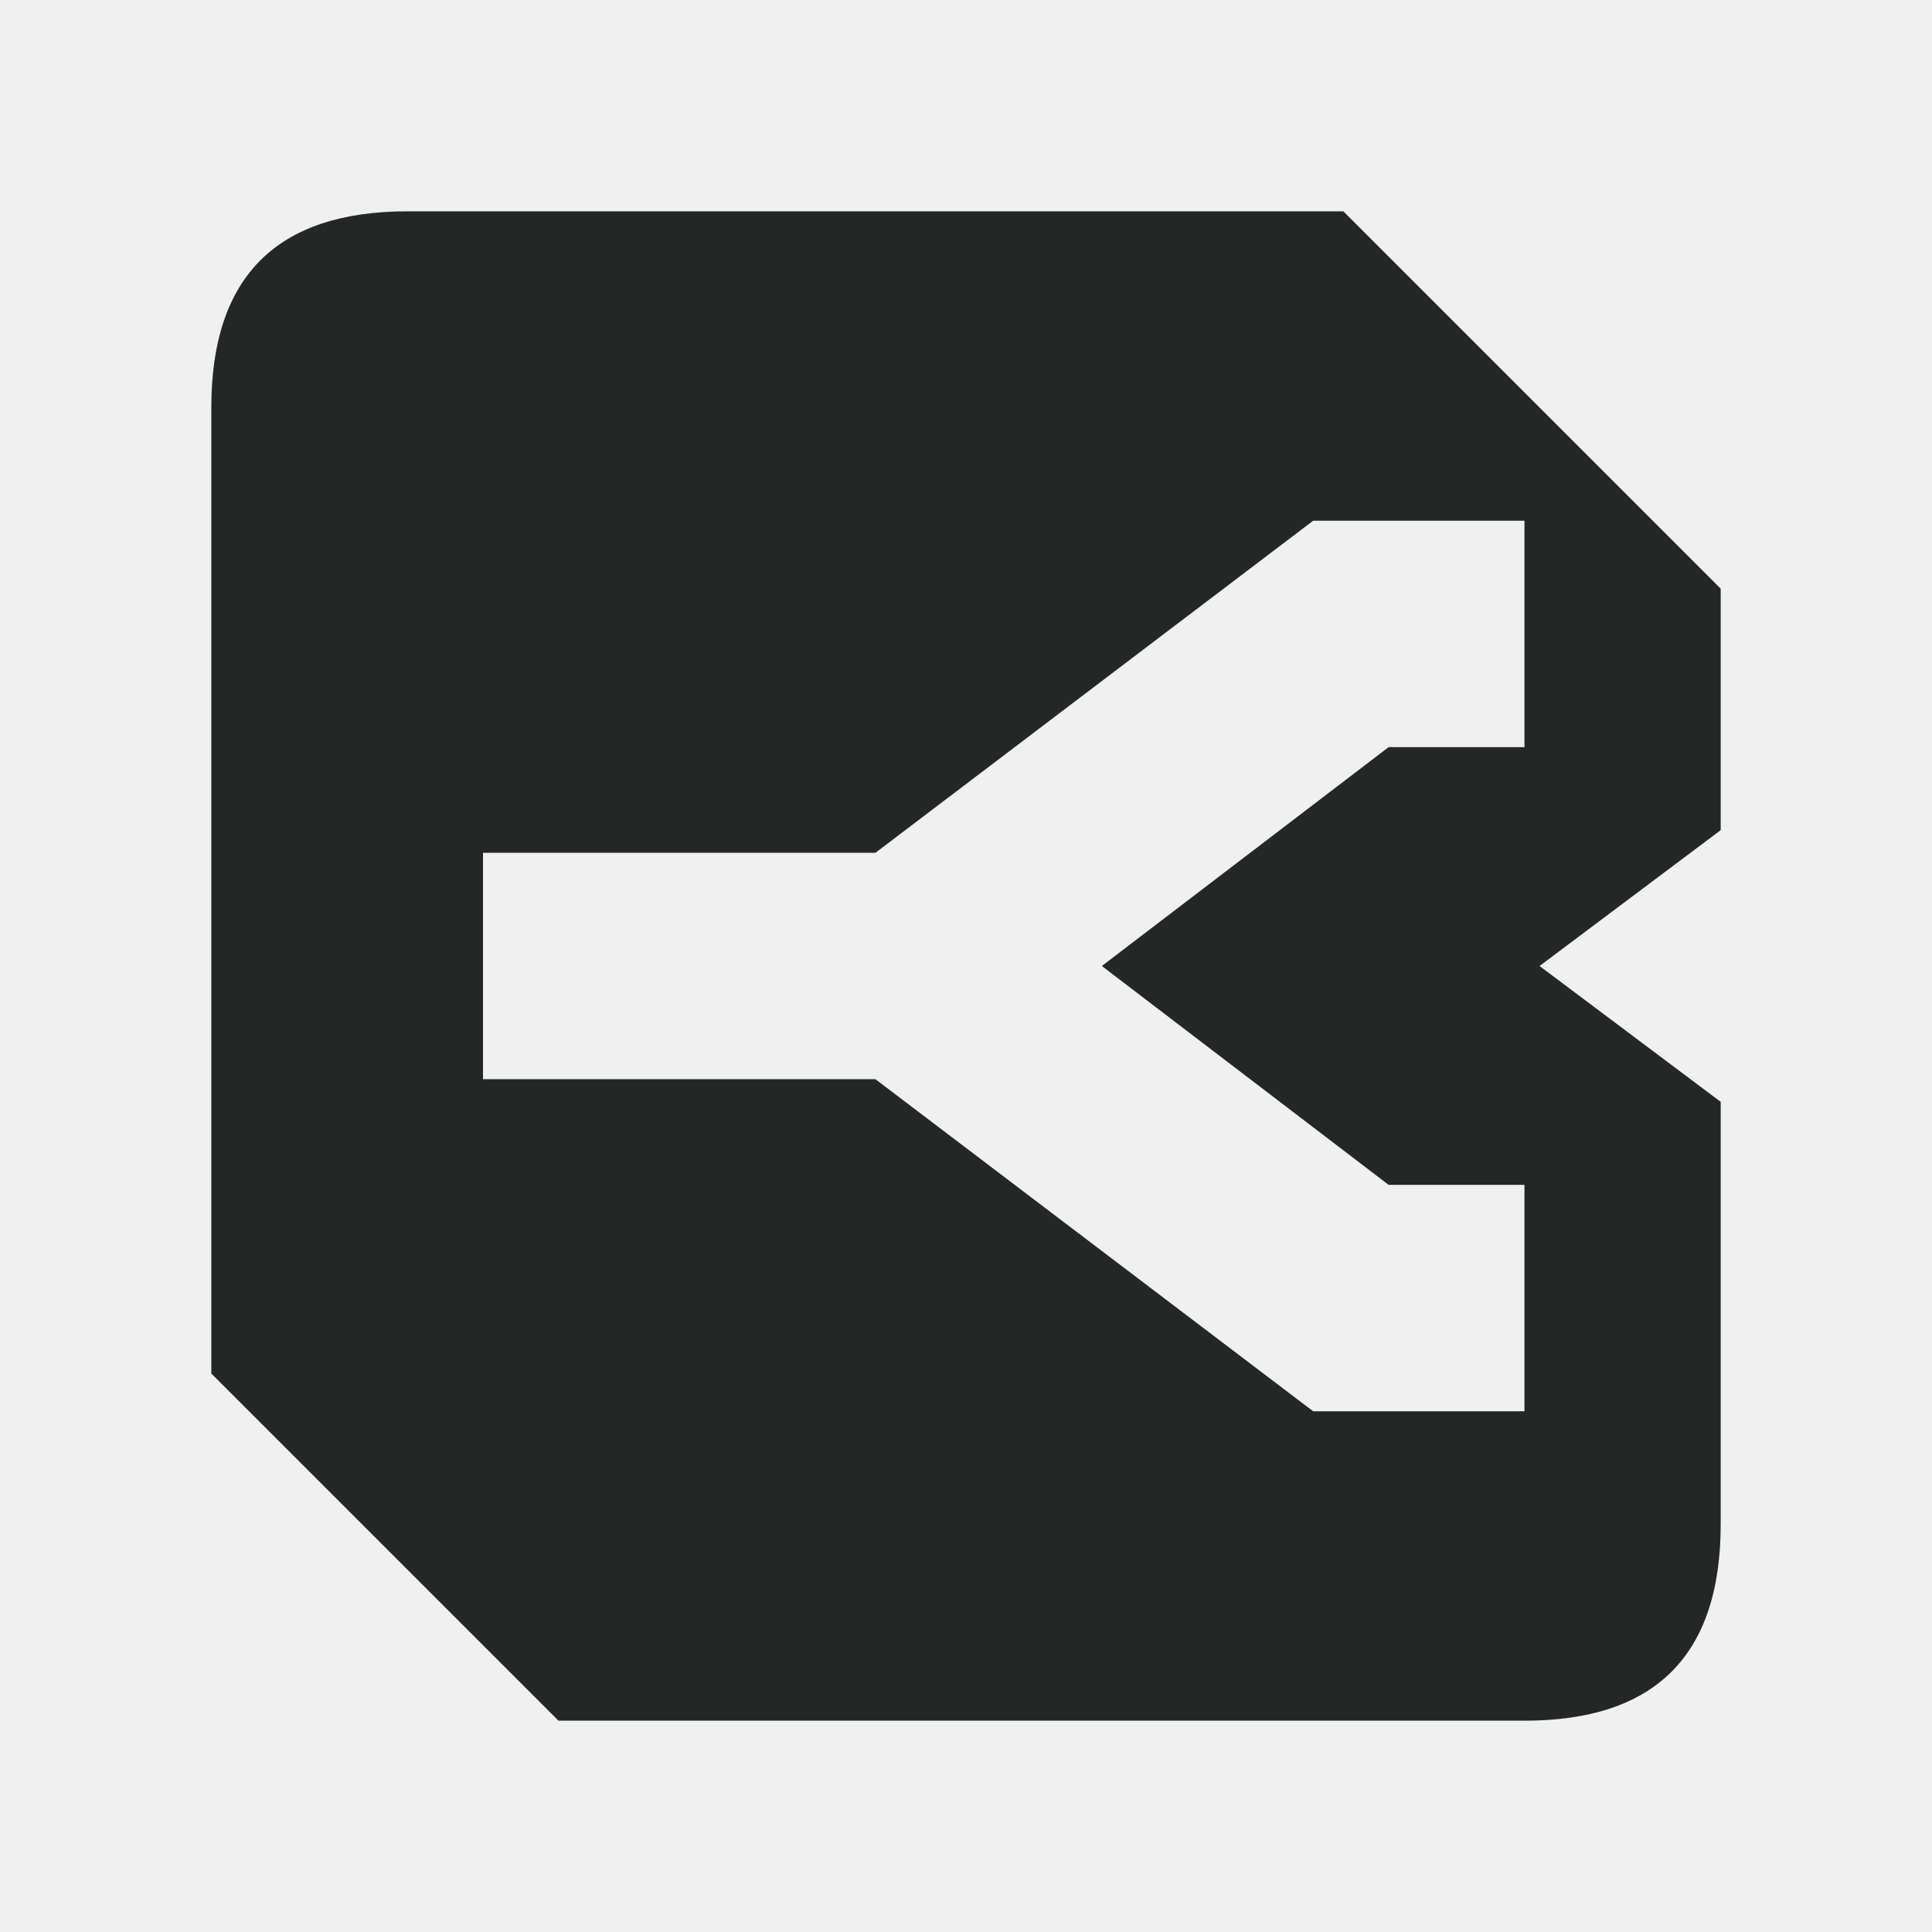
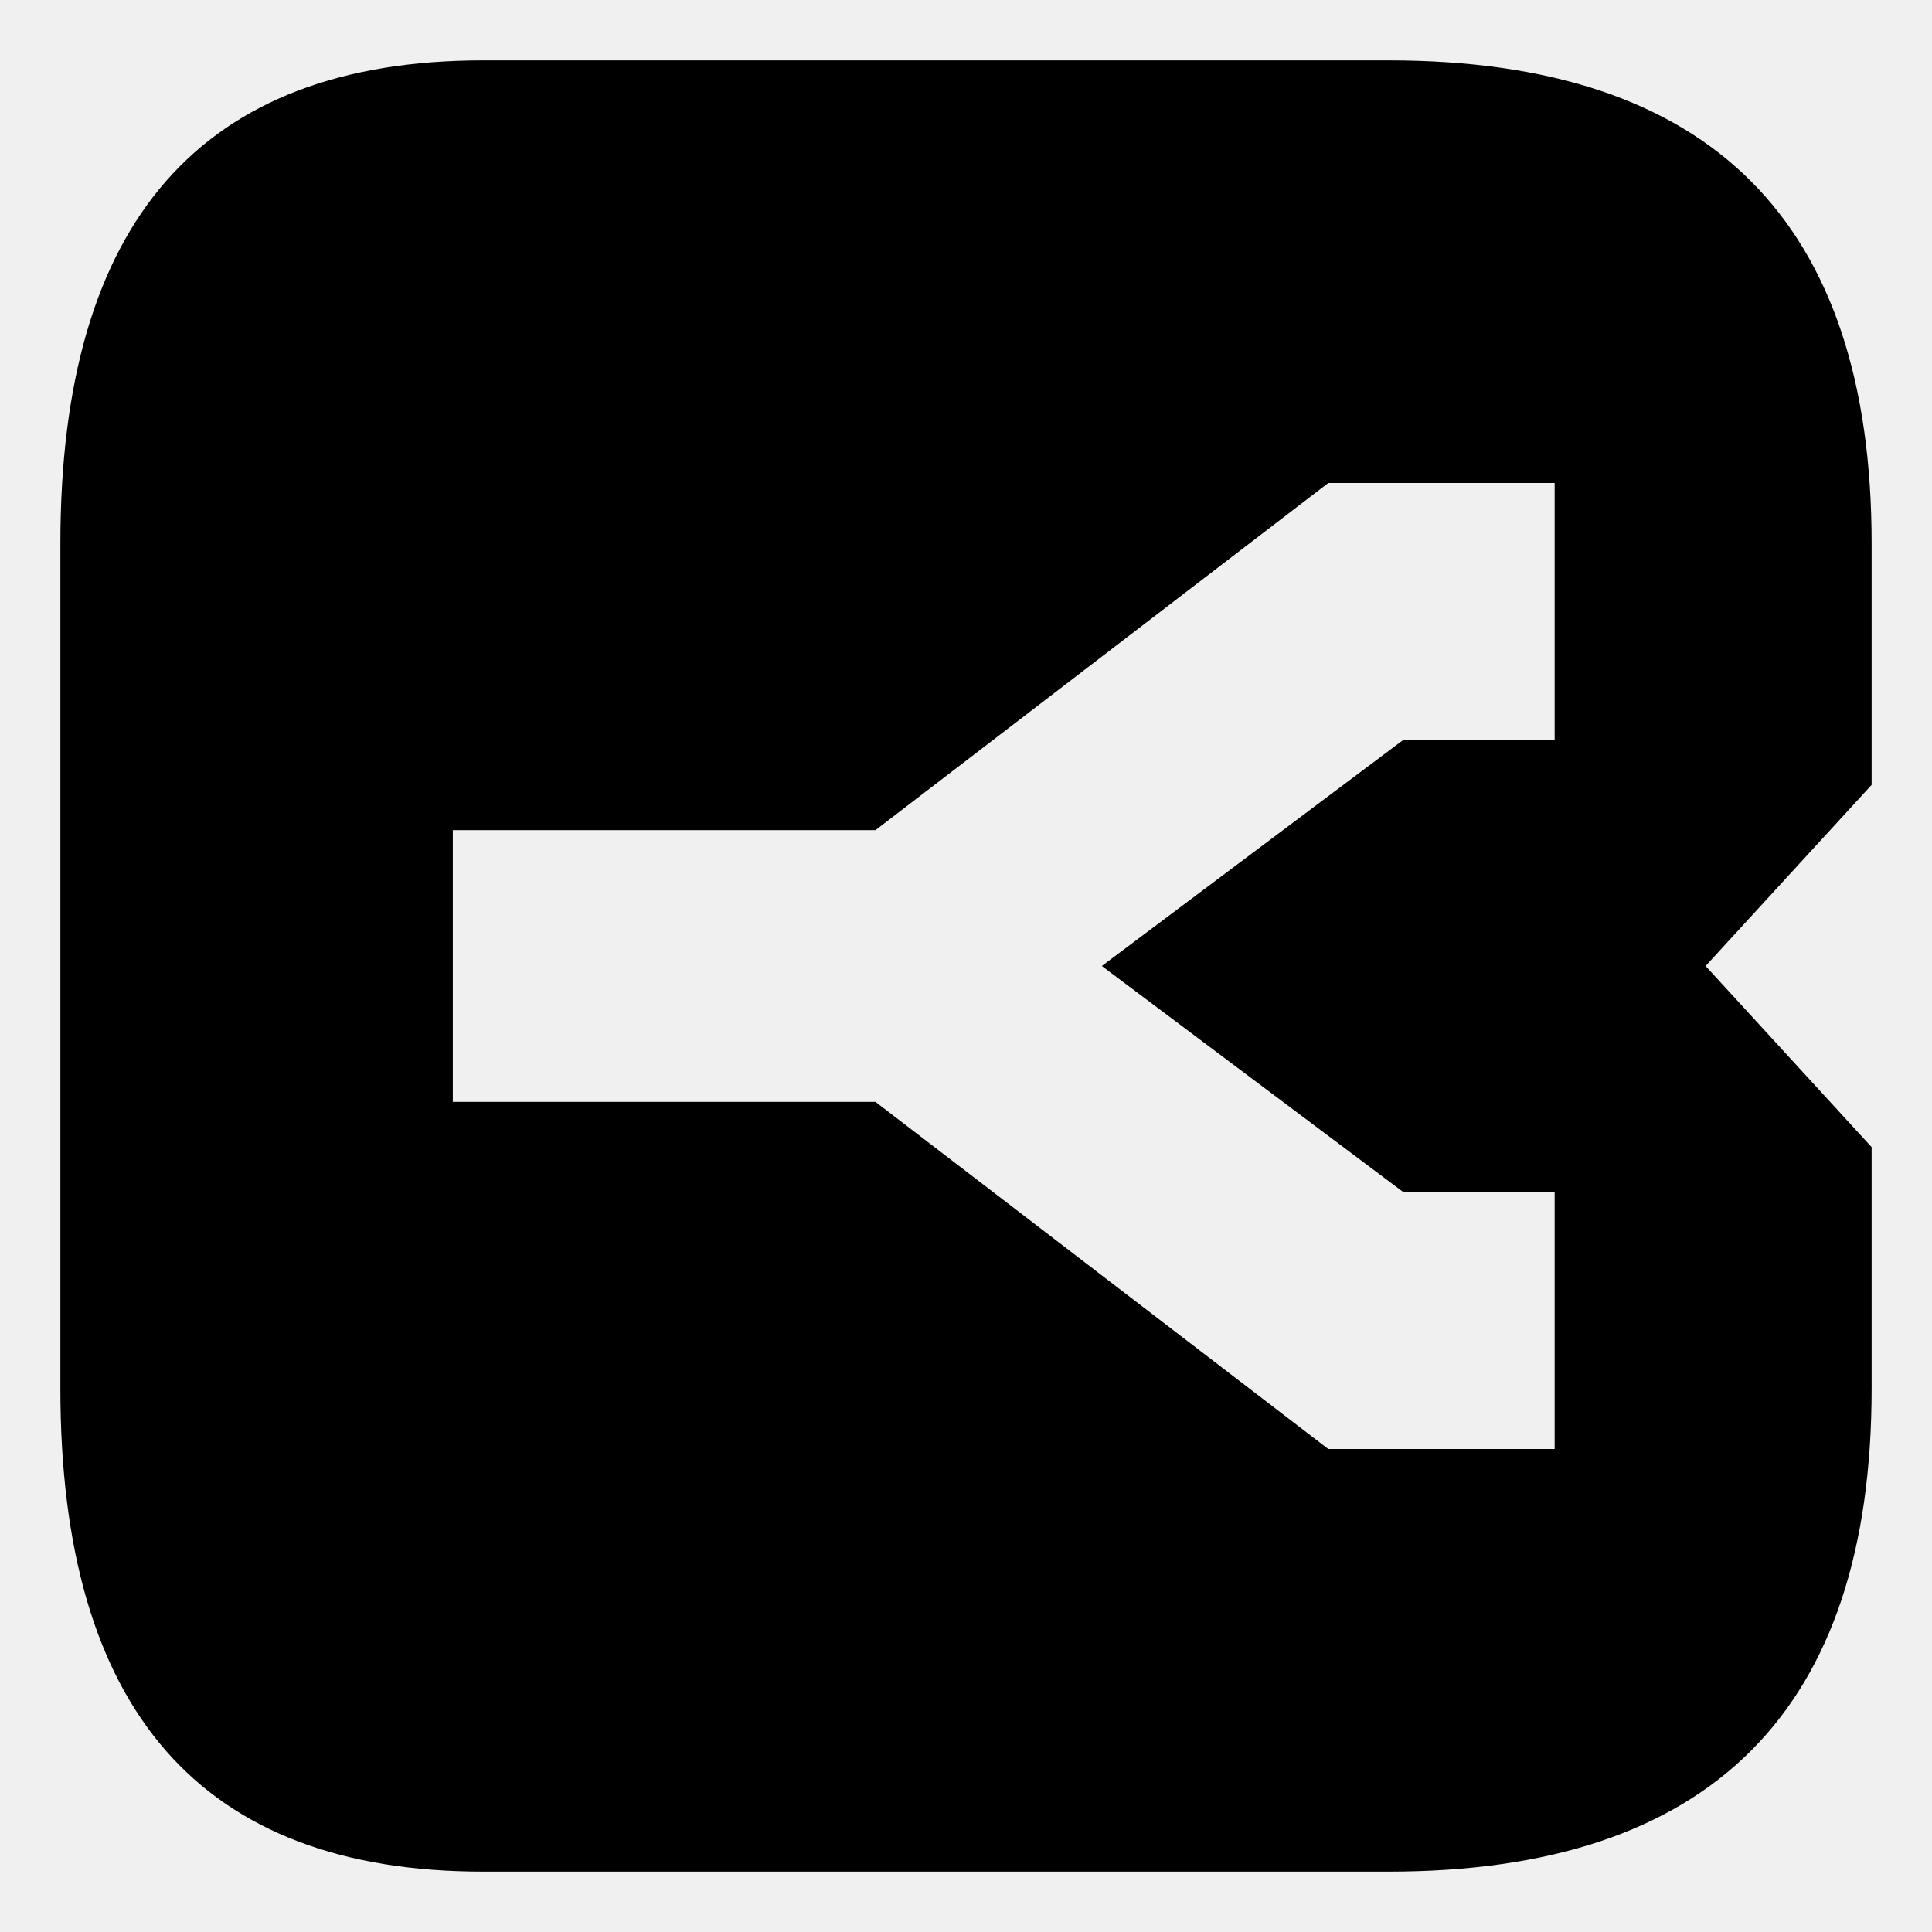
- <svg xmlns="http://www.w3.org/2000/svg" width="1024" height="1024" viewBox="0 0 256 256" role="img" aria-labelledby="title desc">
+ <svg xmlns="http://www.w3.org/2000/svg" viewBox="0 0 256 256" role="img" aria-label="BoxCompute">
  <defs>
    <mask id="route-cut">
      <rect width="256" height="256" fill="white" />
-       <path fill="black" d="M64 113h52l58-44h28v30h-18l-38 29 38 29h18v30h-28l-58-44H64v-30Z" />
+       <path fill="black" d="M60 110h56l60-46h30v34h-20l-40 30 40 30h20v34h-30l-60-46H60v-36Z" />
    </mask>
  </defs>
-   <path fill="#232826" mask="url(#route-cut)" d="M54 28h124l50 50v32l-24 18 24 18v56q0 26-26 26H74l-46-46V54q0-26 26-26Z" />
+   <path fill="black" mask="url(#route-cut)" d="M64 8h120q64 0 64 64v32l-22 24 22 24v32q0 64-64 64H64Q8 248 8 184V72Q8 8 64 8Z" />
</svg>
